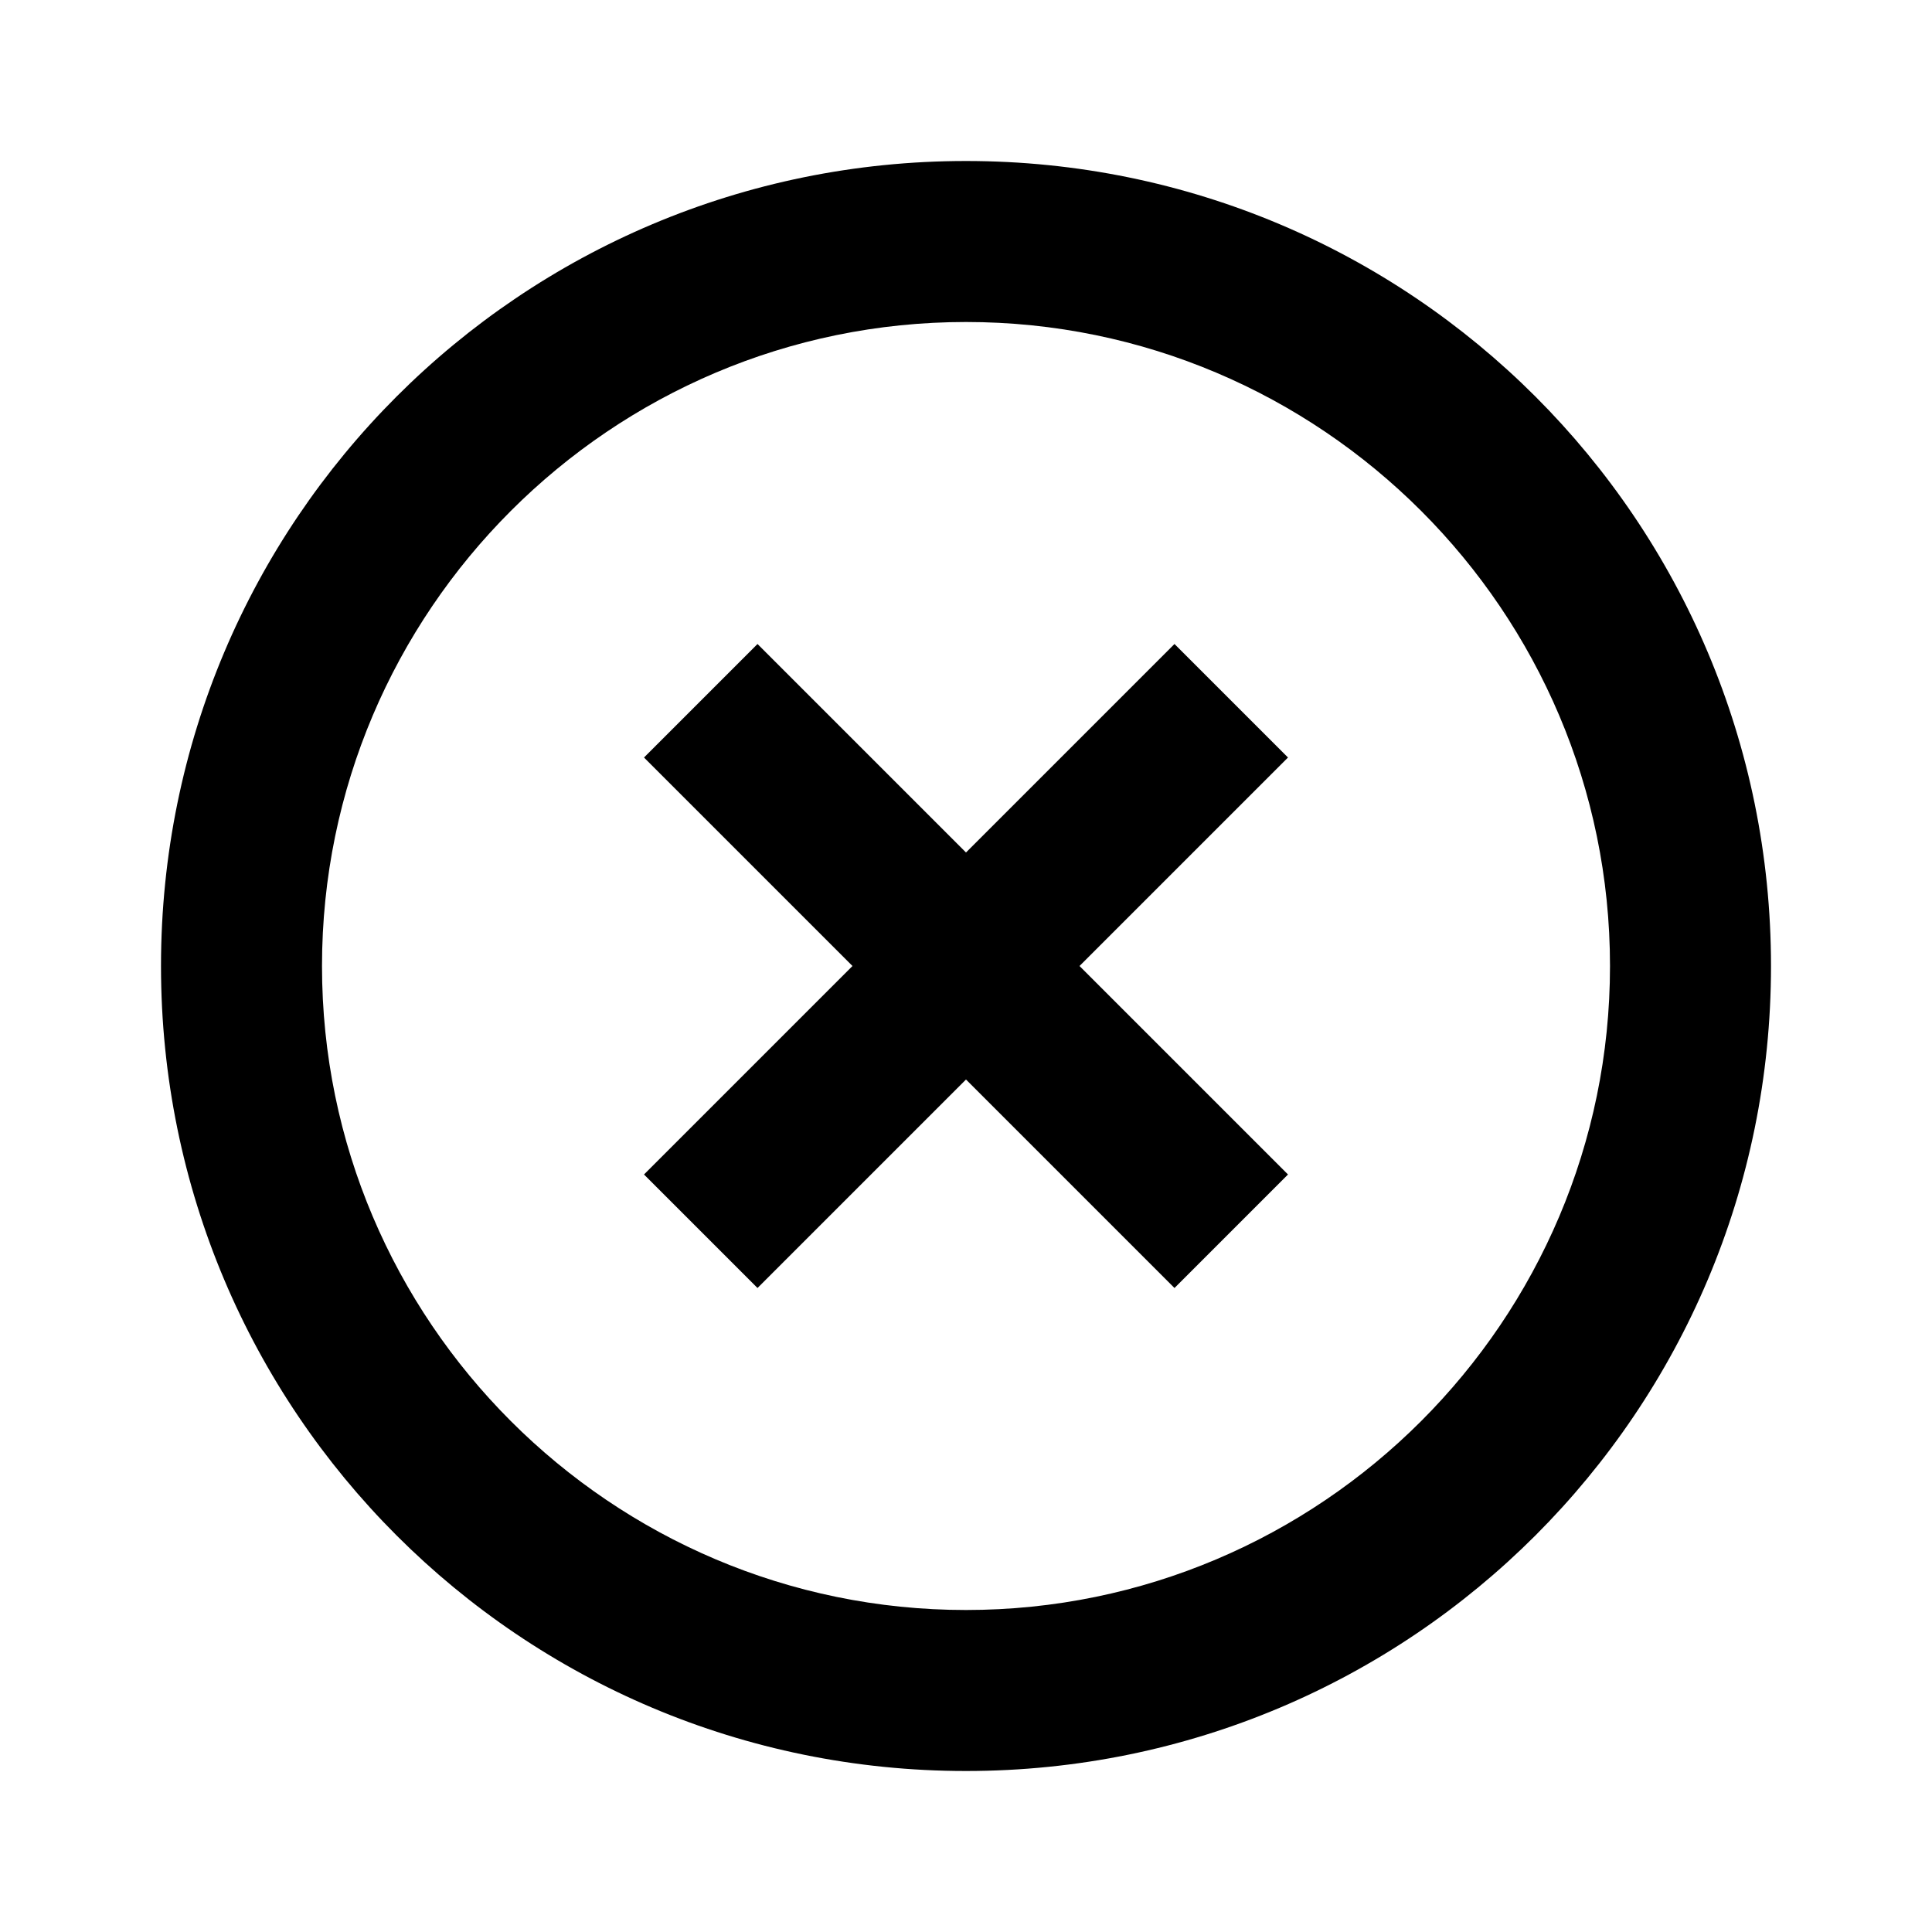
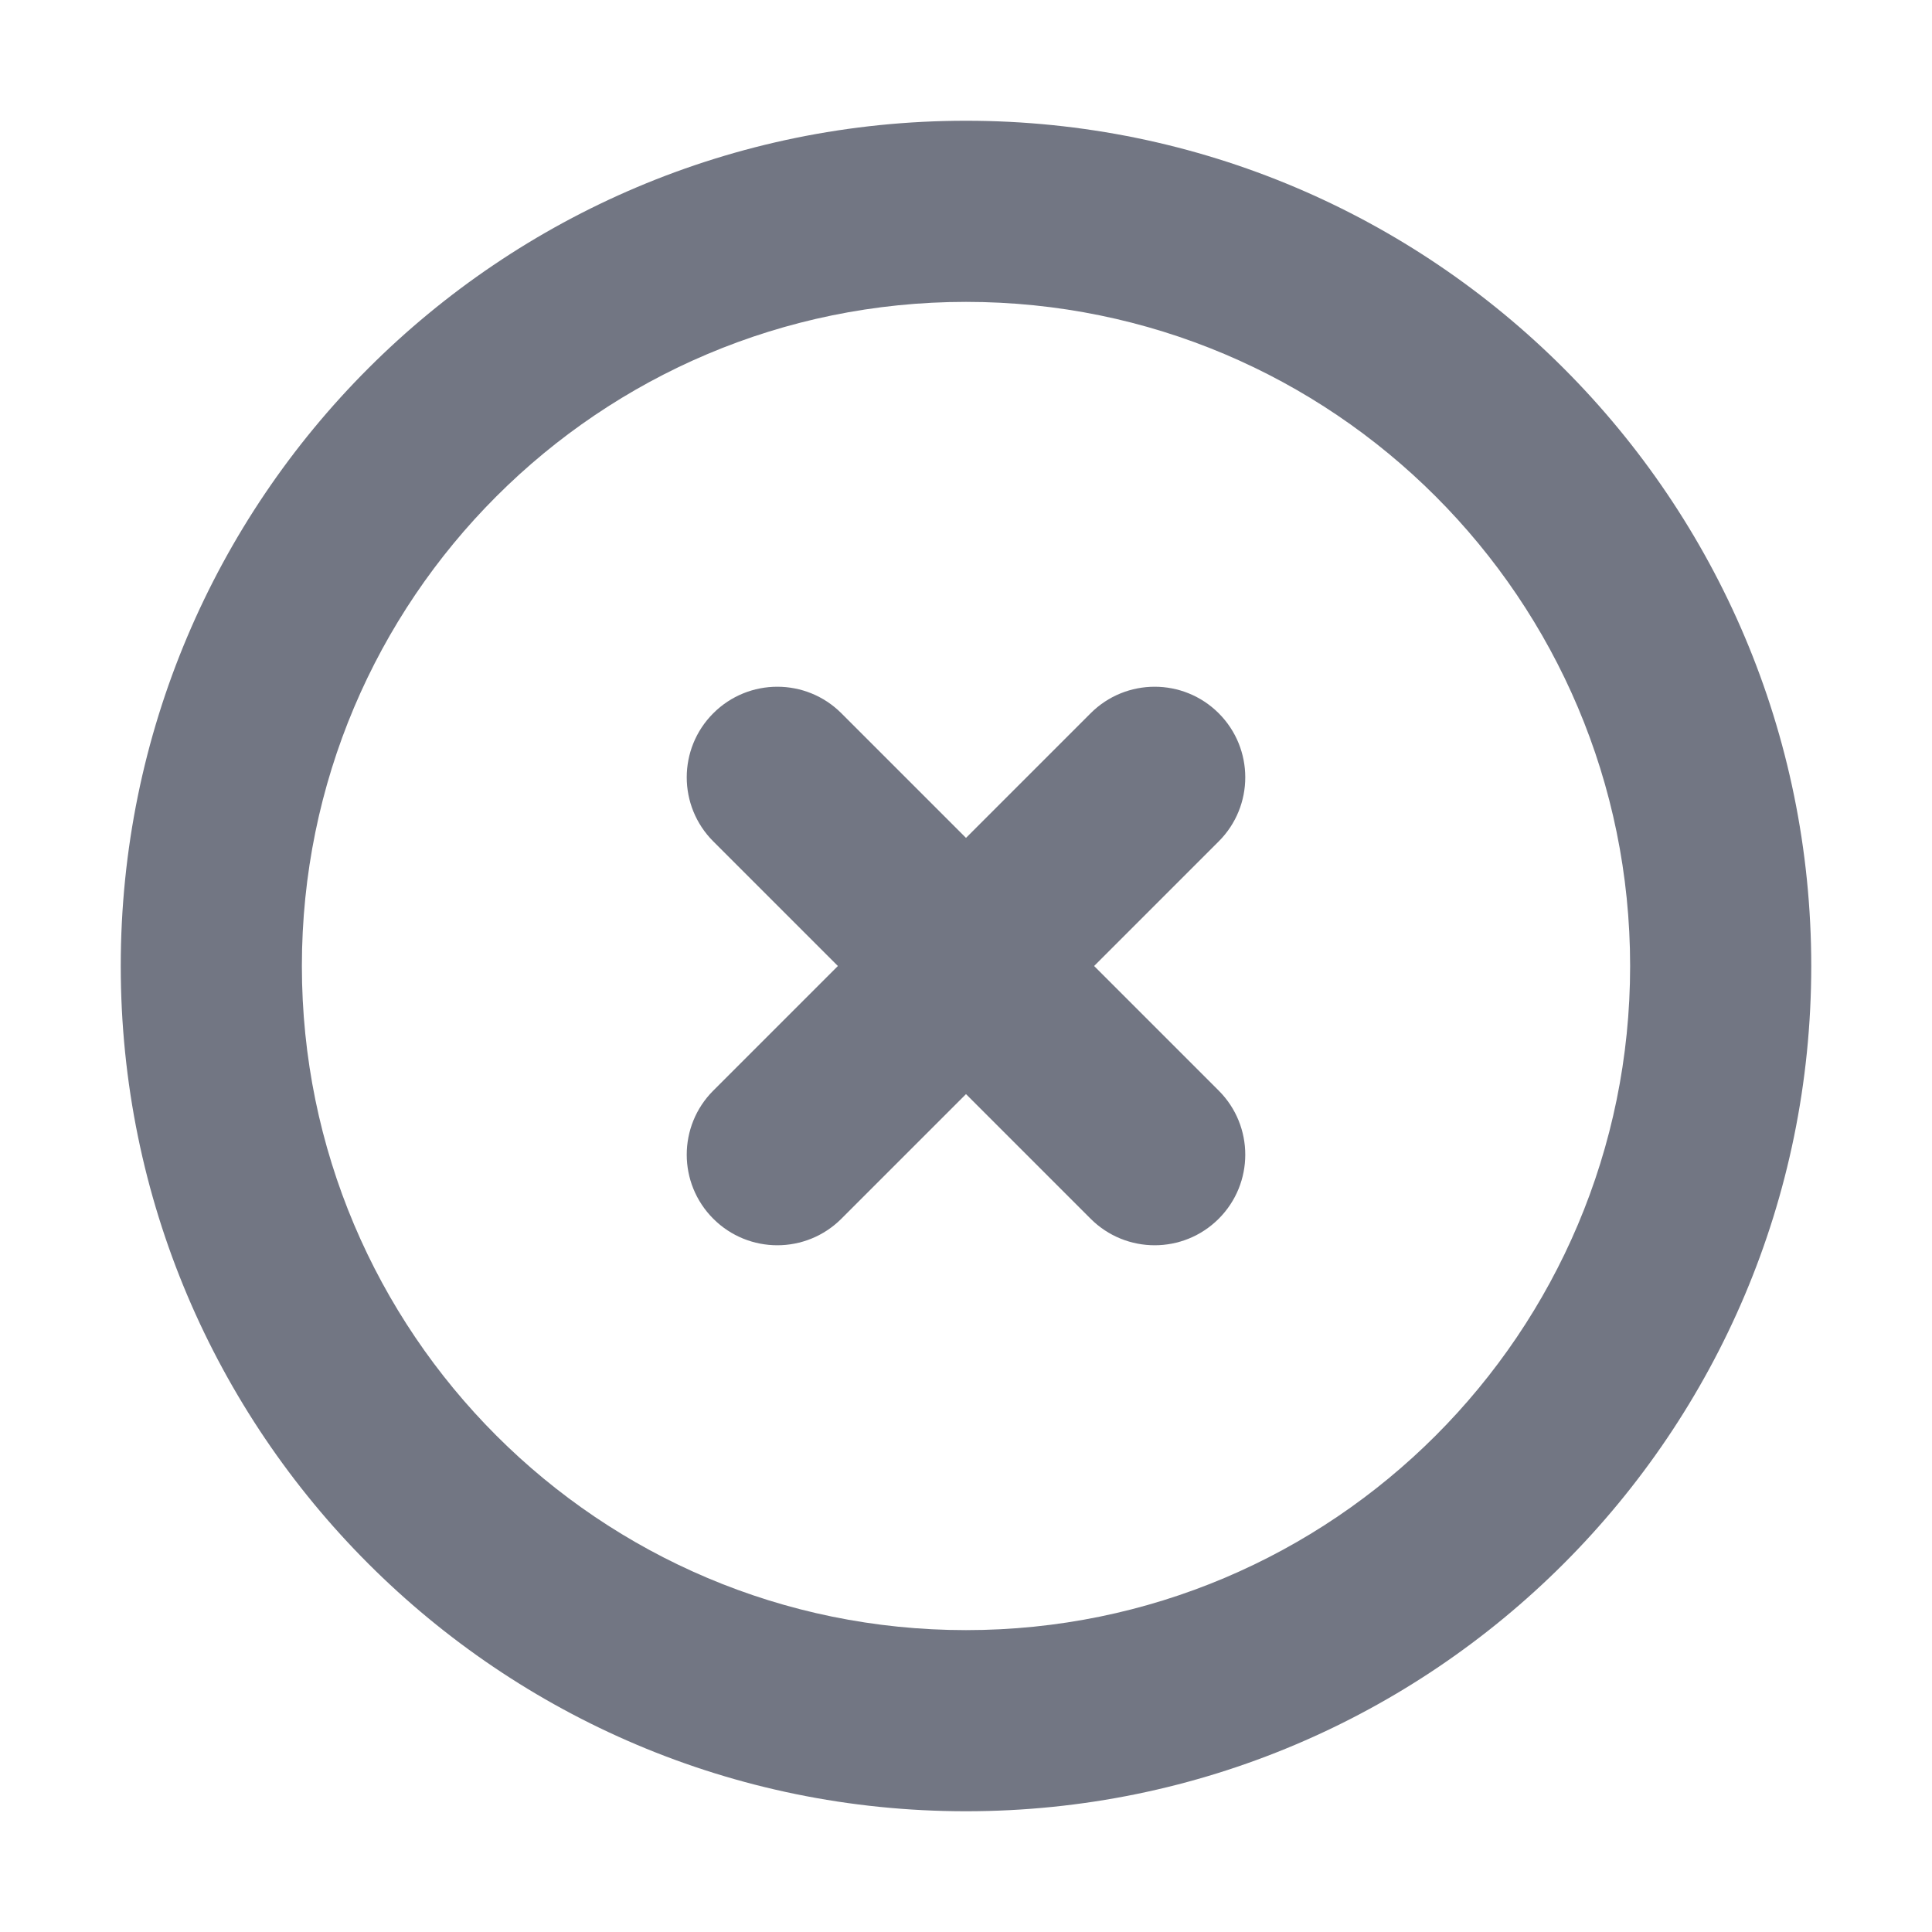
- <svg xmlns="http://www.w3.org/2000/svg" viewBox="0 0 24 24">
-   <path d="M12 20c-4.41 0-8-3.59-8-8s3.59-8 8-8 8 3.59 8 8-3.59 8-8 8m0-18C6.47 2 2 6.47 2 12s4.47 10 10 10 10-4.47 10-10S17.53 2 12 2m2.59 6L12 10.59 9.41 8 8 9.41 10.59 12 8 14.59 9.41 16 12 13.41 14.59 16 16 14.59 13.41 12 16 9.41z" />
+ <svg xmlns="http://www.w3.org/2000/svg" width="16" height="16" viewBox="0 0 16 16" fill="none">
+   <path fill-rule="evenodd" clip-rule="evenodd" d="M8 2.5C4.962 2.5 2.5 4.962 2.5 8C2.5 11.038 4.962 13.5 8 13.5C11.038 13.5 13.5 11.038 13.5 8C13.5 4.962 11.038 2.5 8 2.5ZM1 8C1 4.134 4.134 1 8 1C11.866 1 15 4.134 15 8C15 11.866 11.866 15 8 15C4.134 15 1 11.866 1 8ZM5.907 5.907C6.2 5.614 6.675 5.614 6.968 5.907L8 6.939L9.032 5.907C9.325 5.614 9.8 5.614 10.093 5.907C10.386 6.2 10.386 6.675 10.093 6.968L9.061 8L10.093 9.032C10.386 9.325 10.386 9.8 10.093 10.093C9.8 10.386 9.325 10.386 9.032 10.093L8 9.061L6.968 10.093C6.675 10.386 6.2 10.386 5.907 10.093C5.614 9.8 5.614 9.325 5.907 9.032L6.939 8L5.907 6.968C5.614 6.675 5.614 6.2 5.907 5.907Z" fill="#727683" />
</svg>
